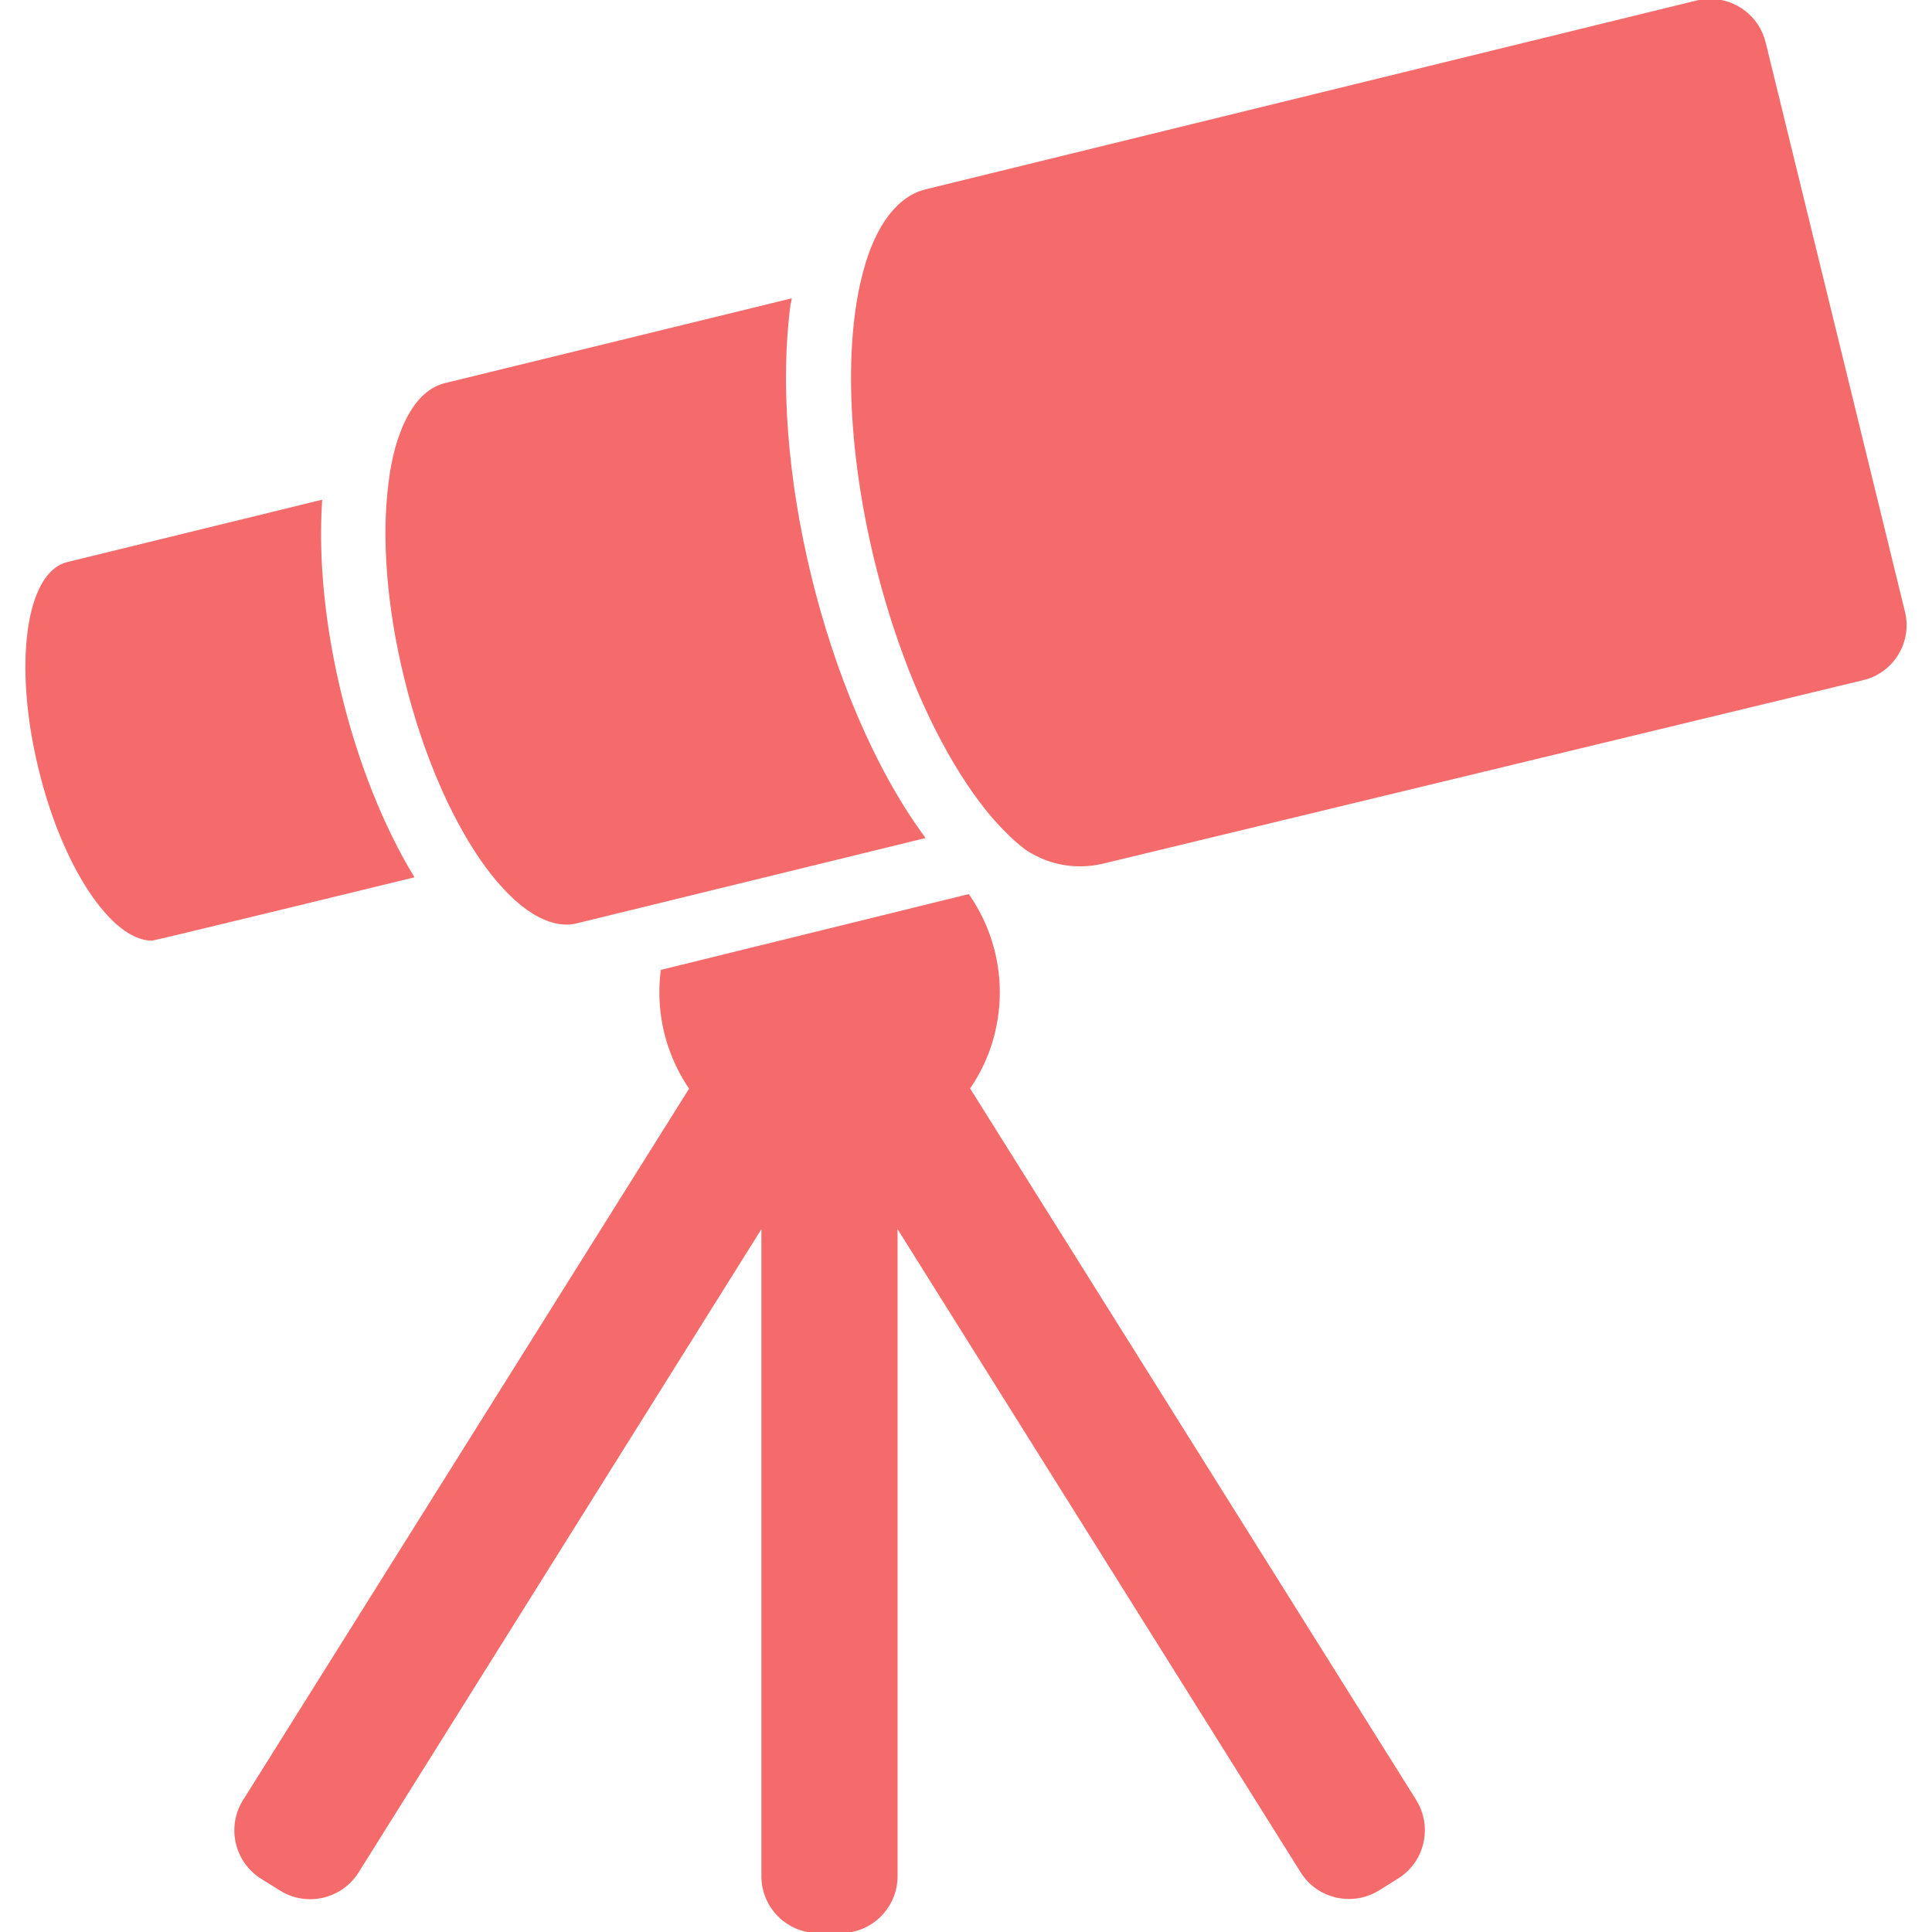
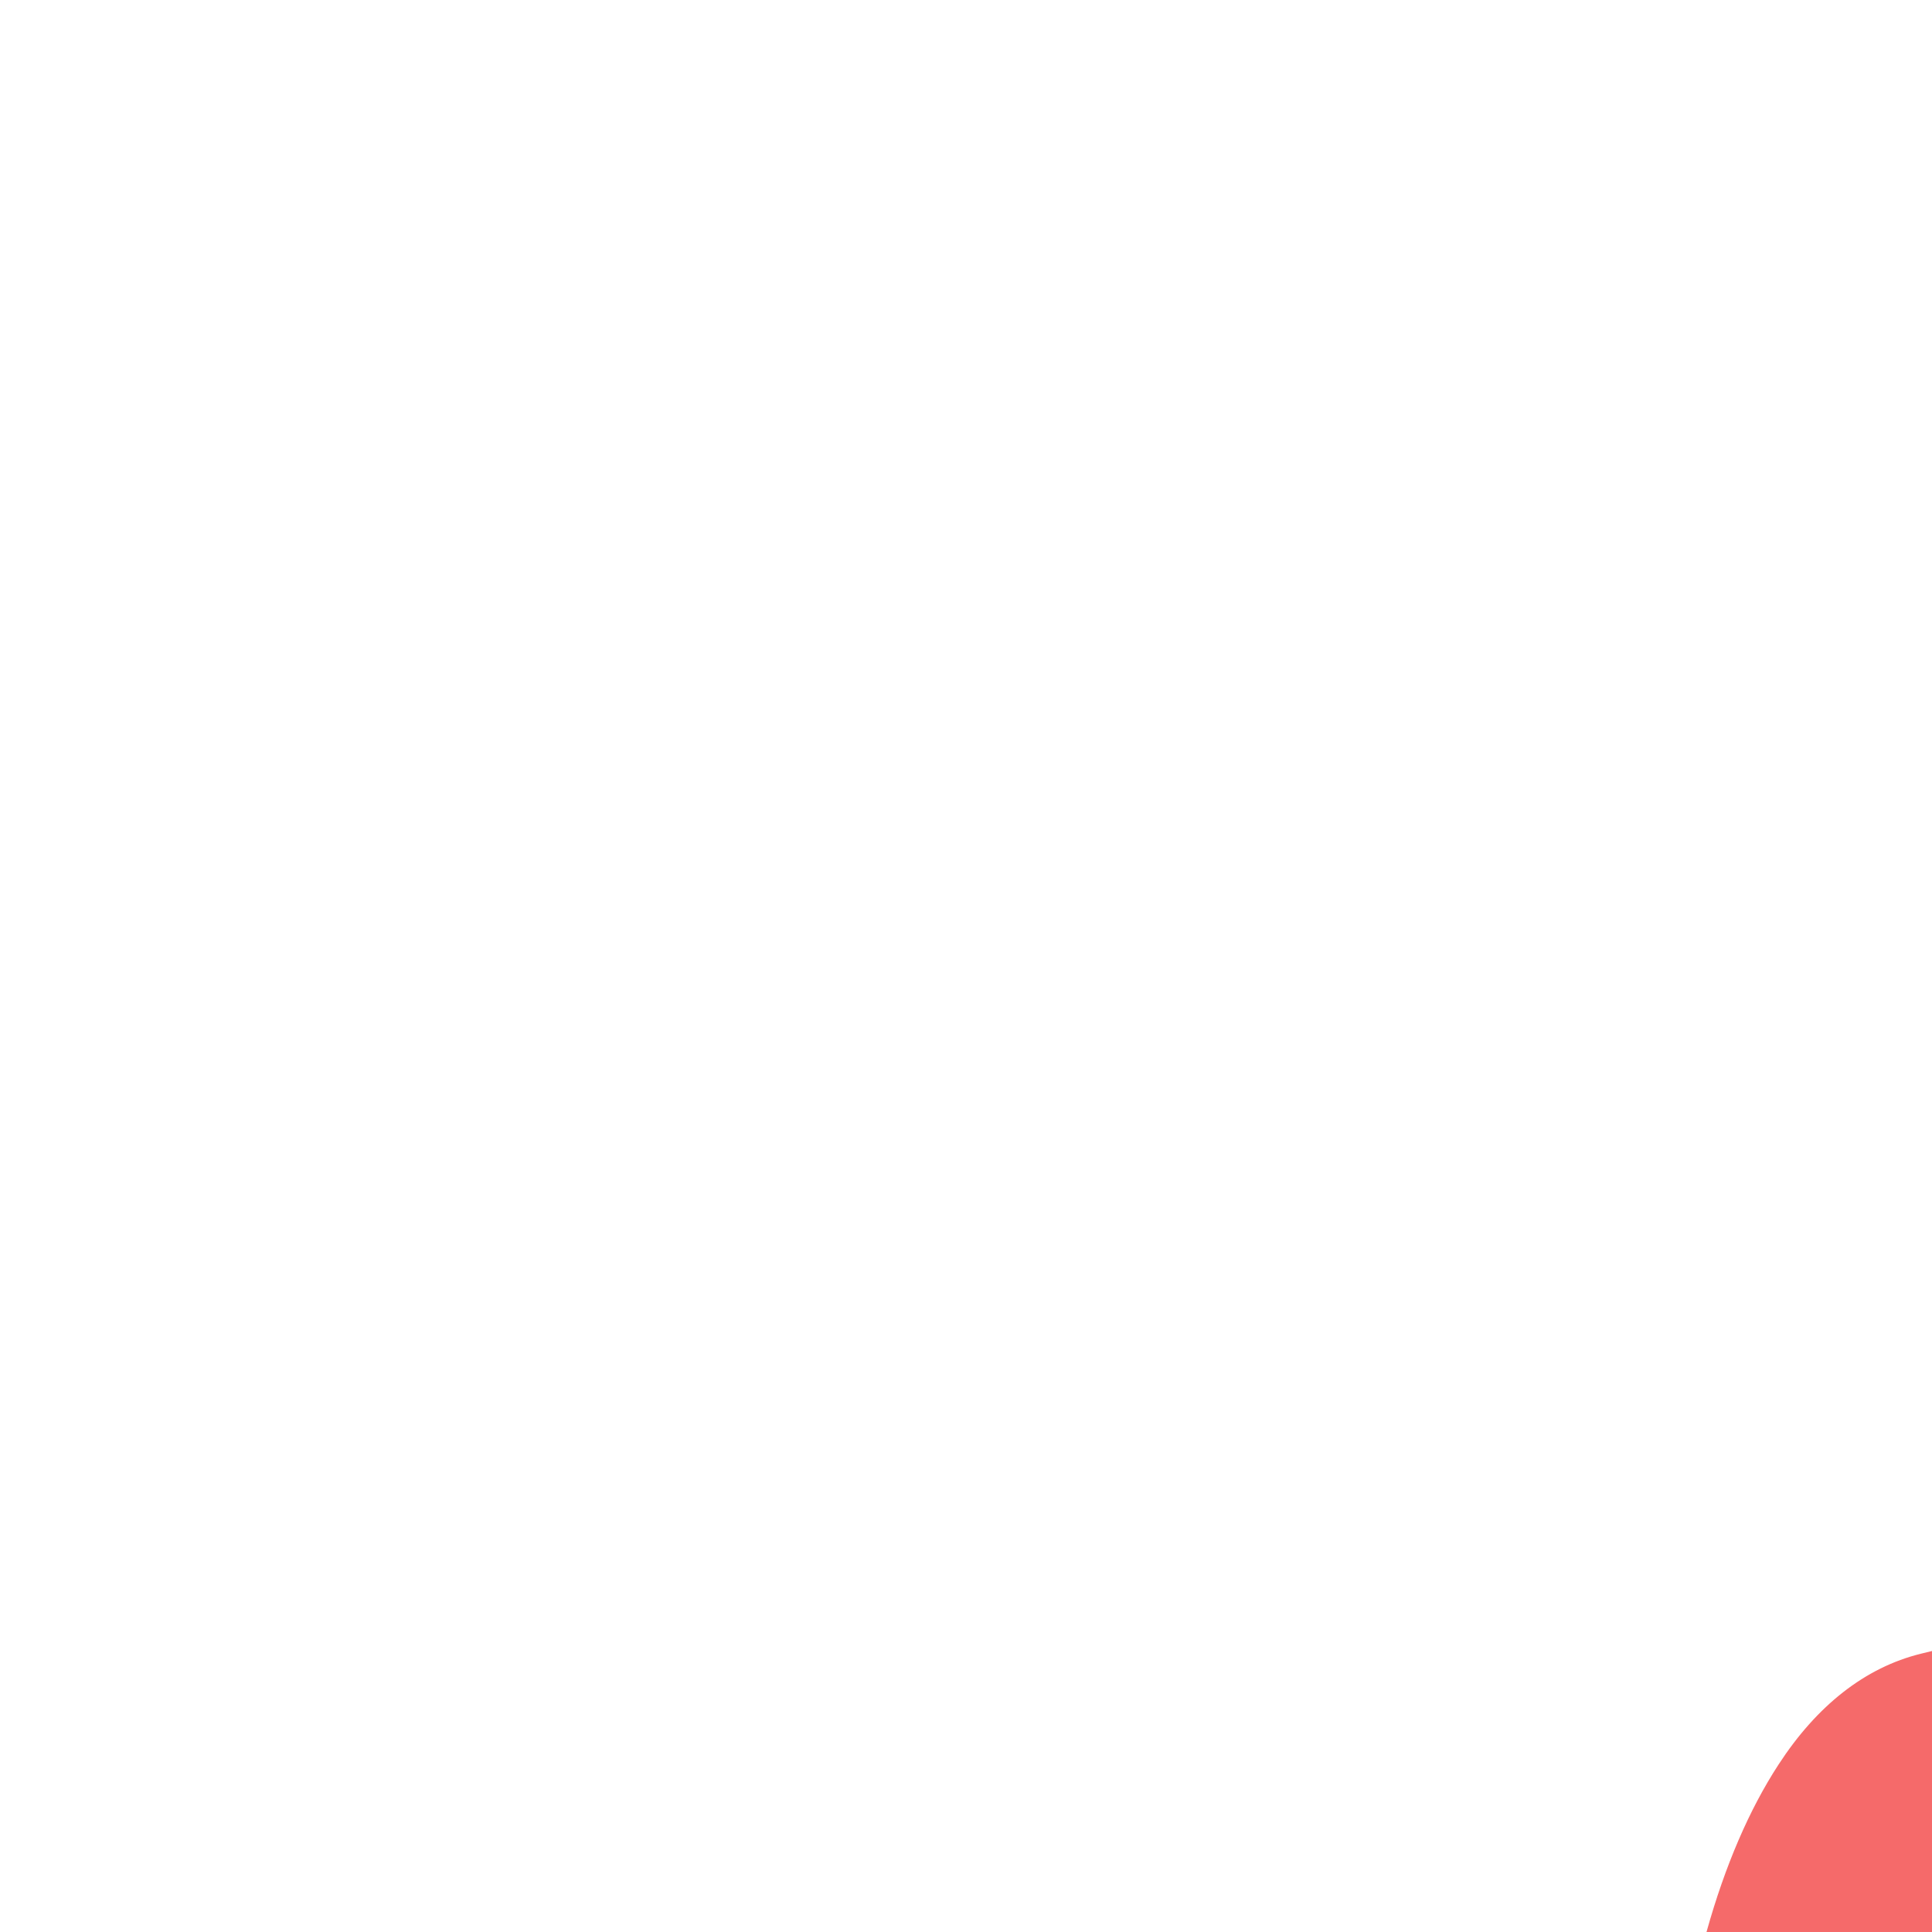
- <svg xmlns="http://www.w3.org/2000/svg" fill="#f56a6a" version="1.1" id="Capa_1" viewBox="0 0 865.5 865.5" xml:space="preserve" stroke="#f56a6a">
+ <svg xmlns="http://www.w3.org/2000/svg" fill="#f56a6a" version="1.1" id="Capa_1" viewBox="0 0 200.5 200.5" xml:space="preserve" stroke="#f56a6a">
  <g id="SVGRepo_bgCarrier" stroke-width="0" />
  <g id="SVGRepo_tracerCarrier" stroke-linecap="round" stroke-linejoin="round" />
  <g id="SVGRepo_iconCarrier">
    <g>
      <g>
        <path d="M366.59,865.5h10c13.8,0,25-11.199,25-25V548.9l181.5,289.6c7.3,11.699,22.8,15.199,34.5,7.9l8.5-5.301 c11.7-7.299,15.2-22.799,7.9-34.5l-200-319c8.5-12.199,13.399-27.1,13.399-43.1c0-16.1-5.1-31.1-13.6-43.4l-137.3,33.8 c-0.4,3.199-0.601,6.4-0.601,9.699c0,16,5,30.801,13.4,43.1l-200,319c-7.3,11.701-3.8,27.102,7.9,34.5l8.5,5.301 c11.7,7.301,27.1,3.801,34.5-7.9L341.59,548.9v291.6C341.59,854.301,352.791,865.5,366.59,865.5z" />
        <path d="M68.09,420.9c1.1,0,116.8-28.2,116.8-28.2c-13.5-22.3-24.9-50.8-32.3-81.2c-7.5-30.6-10.5-60.9-8.8-87l-113.6,27.8 c-18.2,4.5-23.8,45.7-12.4,92.2C28.391,388.2,50.291,420.9,68.09,420.9z" />
        <path d="M354.09,134.3l-154.6,37.8c-5.7,1.4-10.6,5.3-14.5,11.3c-3,4.6-5.5,10.4-7.4,17.2c-1.4,4.9-2.4,10.3-3.1,16.2 c-3,23.8-0.9,54.7,7.2,87.4c8,32.7,20.4,61.101,34,80.8c3.4,4.9,6.8,9.2,10.3,12.9c4.8,5.2,9.7,9.2,14.5,11.9 c4.5,2.5,9,3.899,13.3,3.899c1.6,0,3.2-0.2,4.7-0.6L406.09,377l7.7-1.899c-22.6-30.7-40.2-73.6-50.7-116.4 c-10.8-44.1-14.1-87.7-9.399-122.7C353.89,135.5,353.991,134.9,354.09,134.3z" />
        <path d="M852.89,274.1l-62.399-255c-2.8-11.4-13-19.1-24.3-19.1c-2,0-4,0.2-6,0.7l-345.4,84.6c-4.1,1-7.8,3-11.2,6 c-4.899,4.3-9.1,10.6-12.399,18.5c-2.101,5-3.801,10.6-5.2,16.7c-7.101,31.2-5.5,76.6,6.399,125.2 c12.2,49.7,32.4,91.5,53.601,115.601c4.3,4.8,8.6,9,12.899,12.3c1.101,0.899,2.4,1.7,3.7,2.399c9.601,5.5,21.101,7,31.9,4.301 l340.1-82.101C847.991,301,856.191,287.5,852.89,274.1z" />
      </g>
    </g>
  </g>
</svg>
